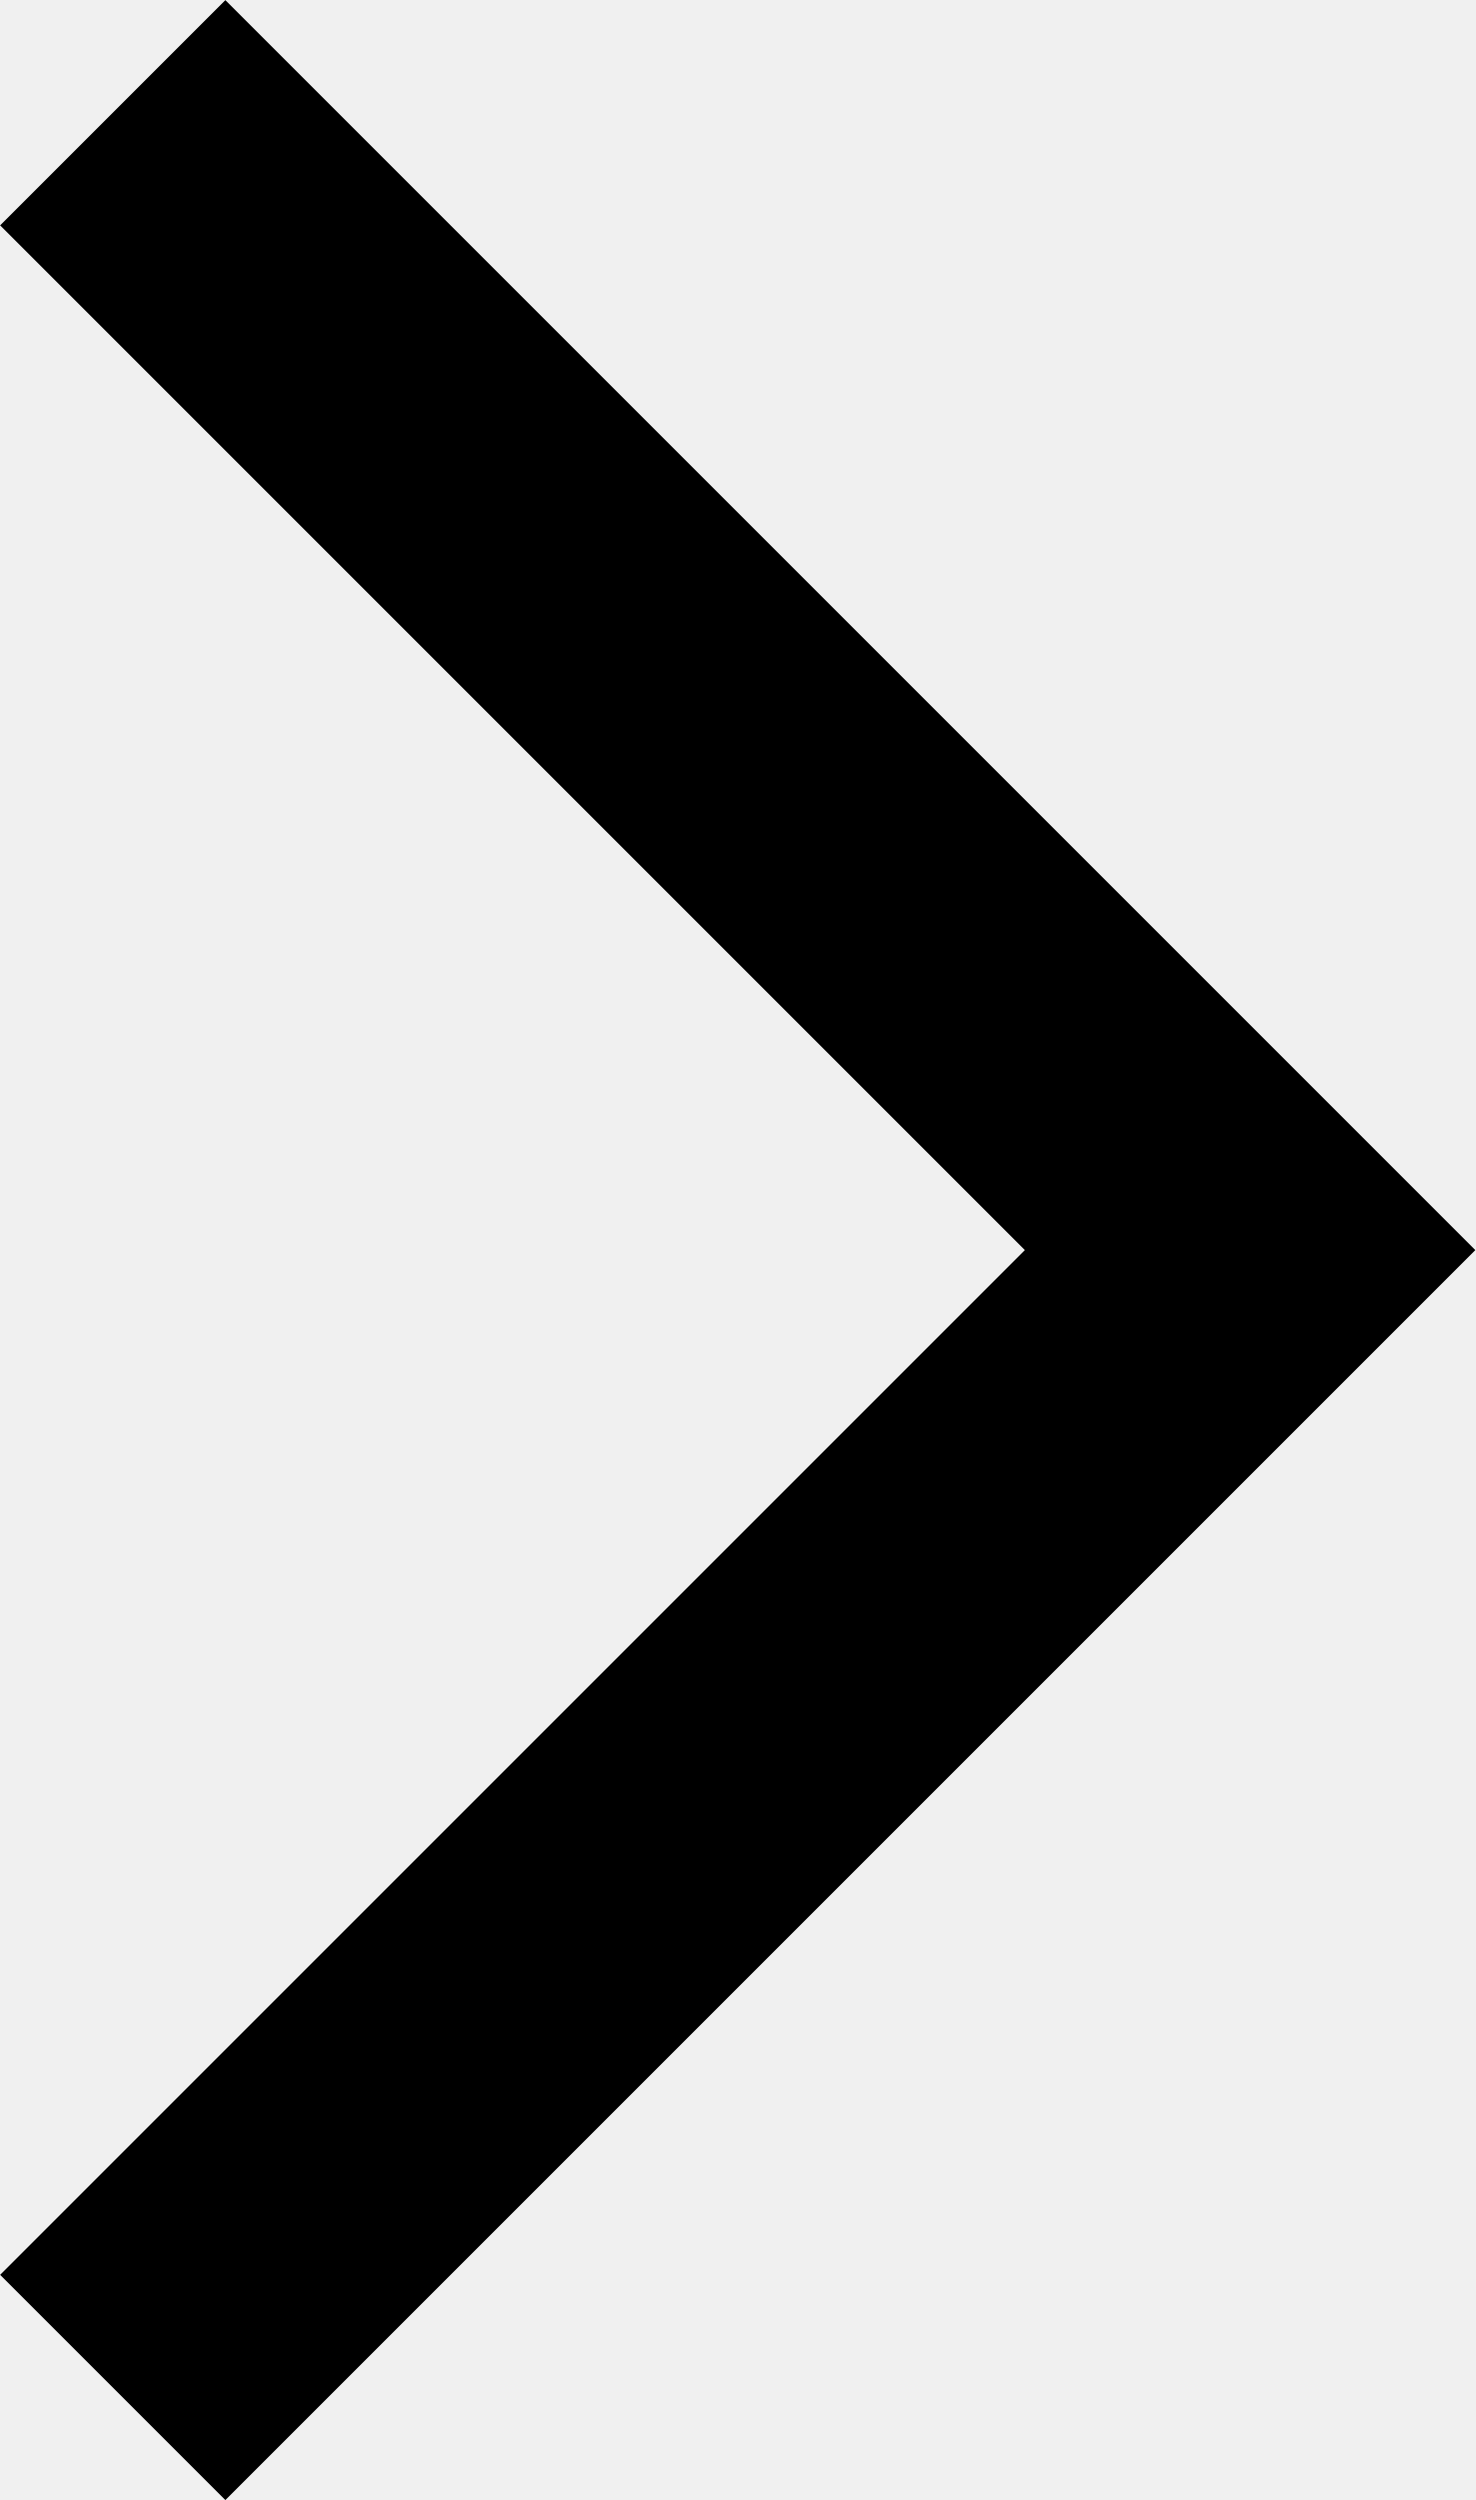
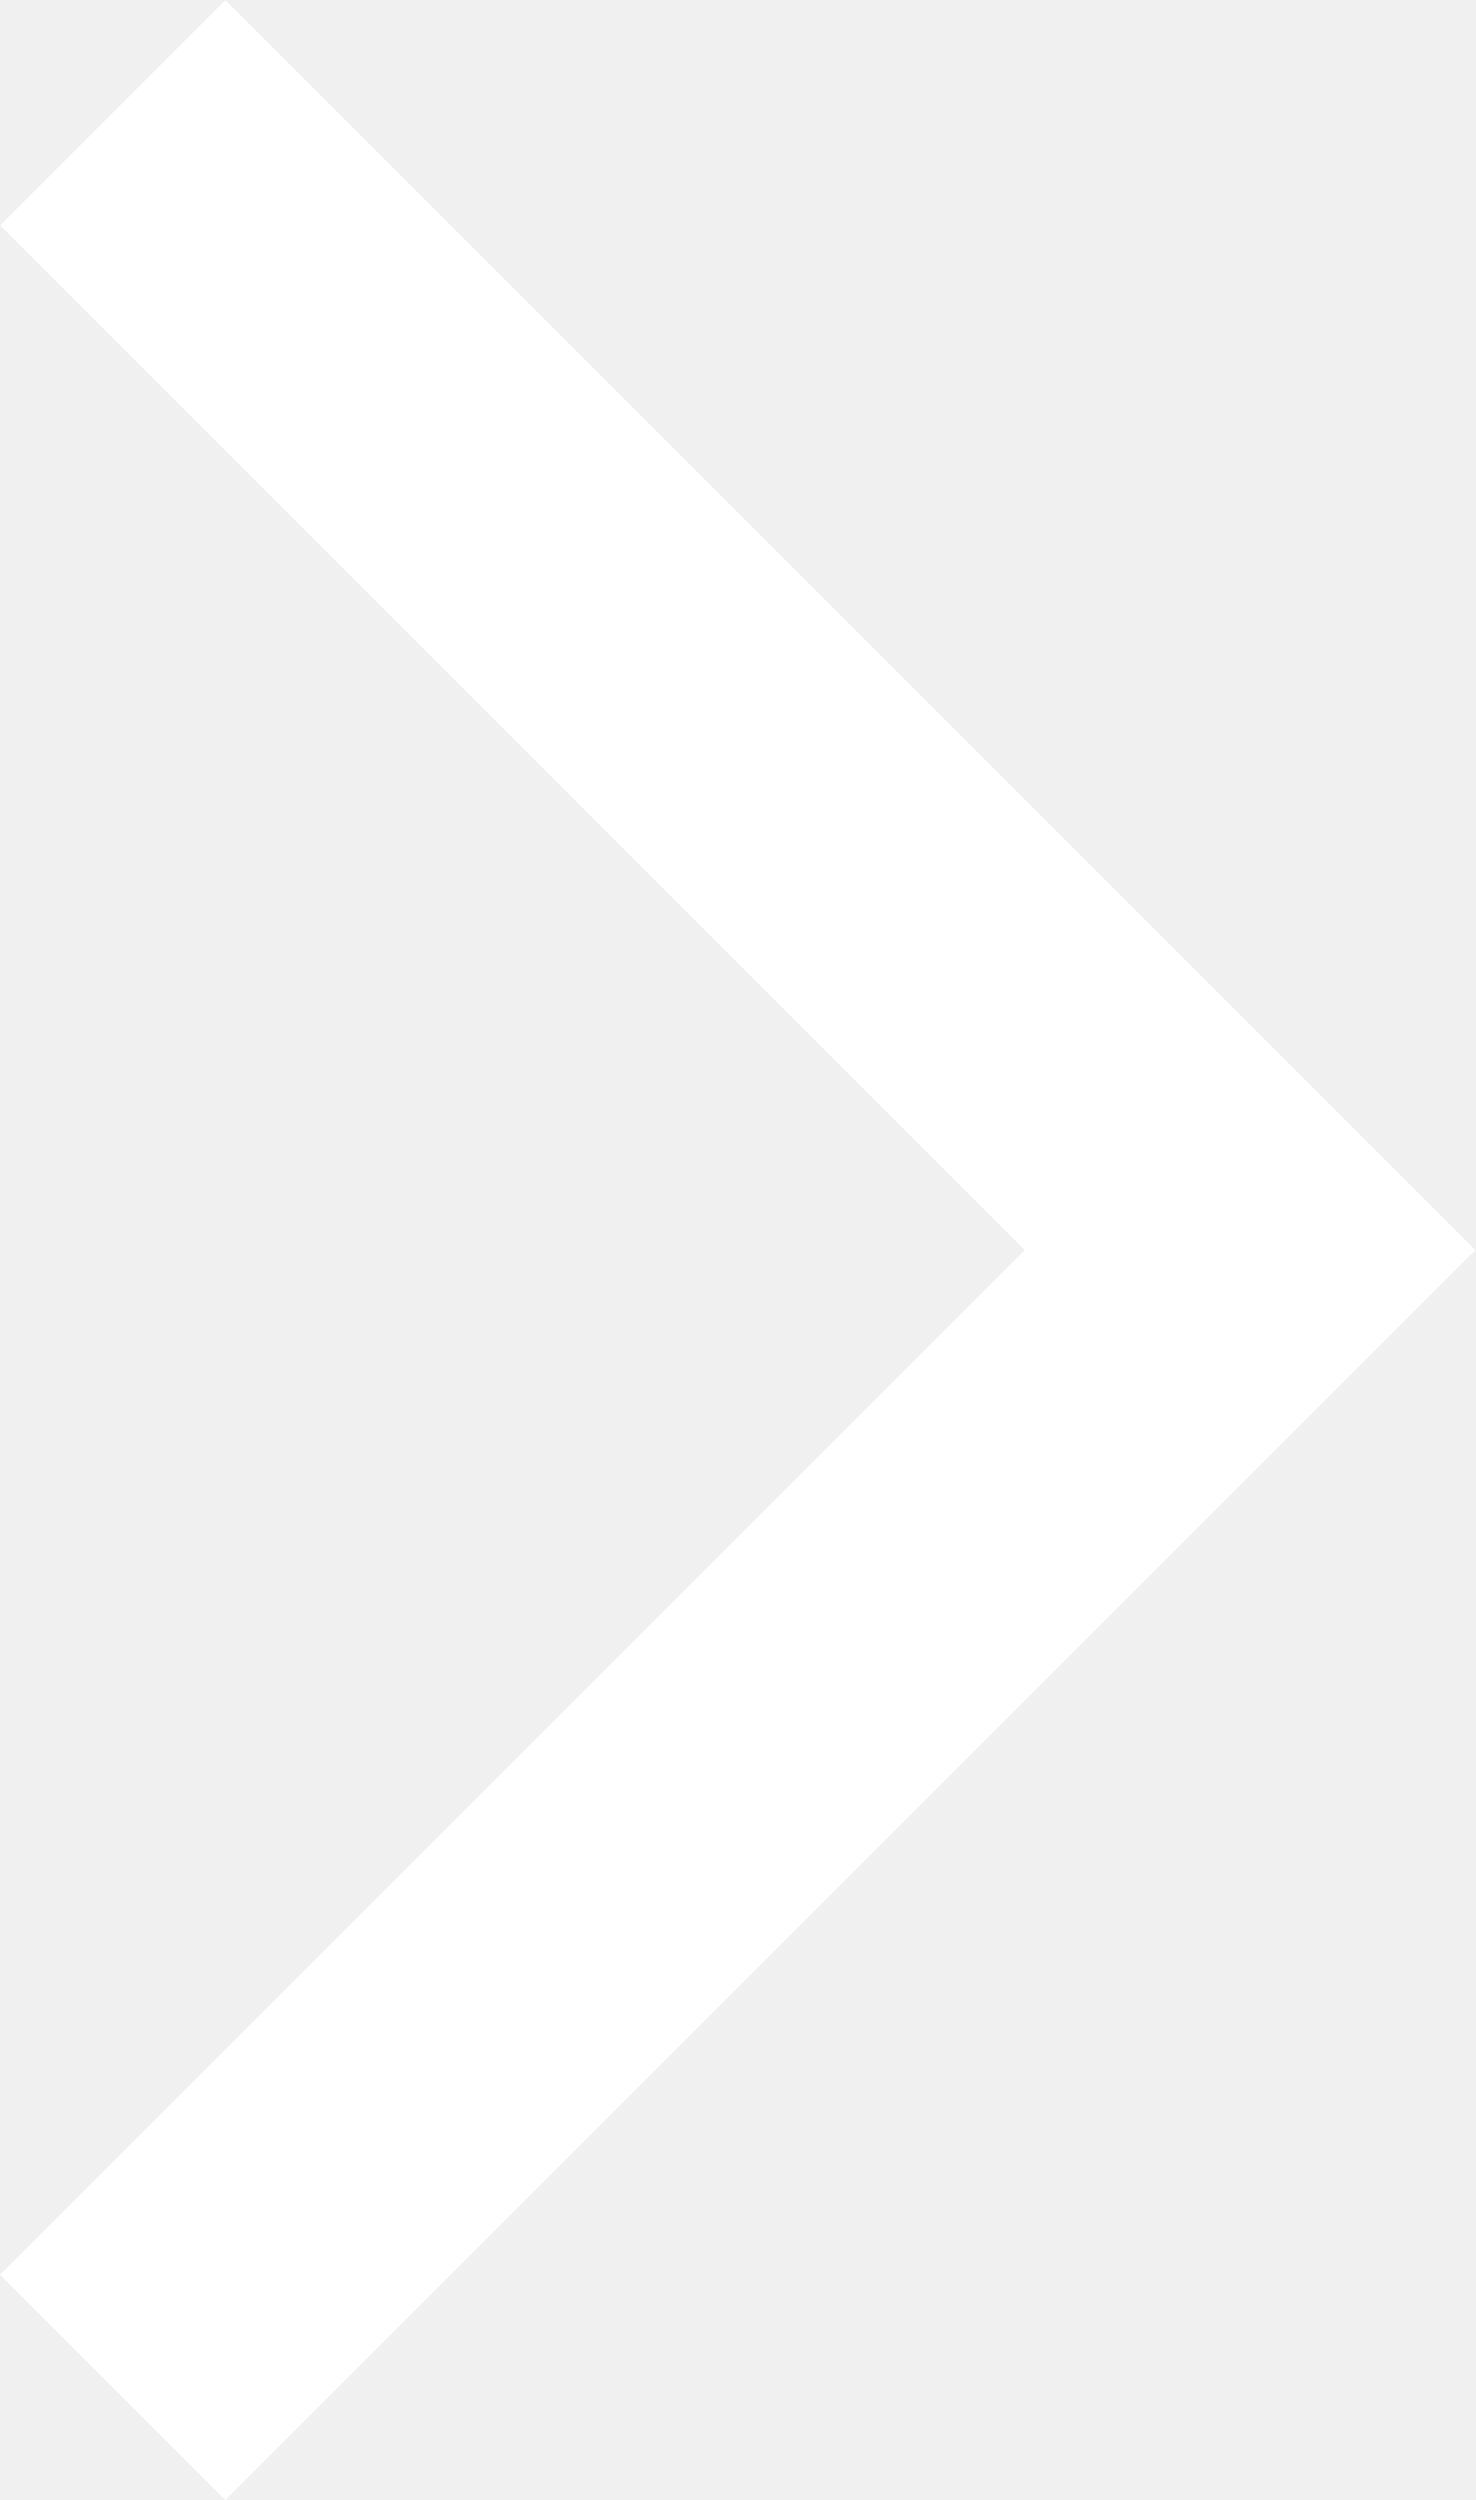
<svg xmlns="http://www.w3.org/2000/svg" width="6.947" height="11.773" viewBox="0 0 6.947 11.773">
  <g id="Group_206" data-name="Group 206" transform="translate(-1569.019 -2554.301)">
    <g id="Group_96" data-name="Group 96" transform="translate(1558.964 2554.832)">
-       <path id="Path_35" data-name="Path 35" d="M67,.4l5.356,5.356L67,11.112" transform="translate(-56.414 -0.4)" fill="none" stroke="#000" stroke-miterlimit="10" stroke-width="1.5" fill-rule="evenodd" />
+       <path id="Path_35" data-name="Path 35" d="M67,.4l5.356,5.356L67,11.112" transform="translate(-56.414 -0.4)" fill="none" stroke="#fff" stroke-miterlimit="10" stroke-width="1.5" fill-rule="evenodd" />
    </g>
  </g>
</svg>
